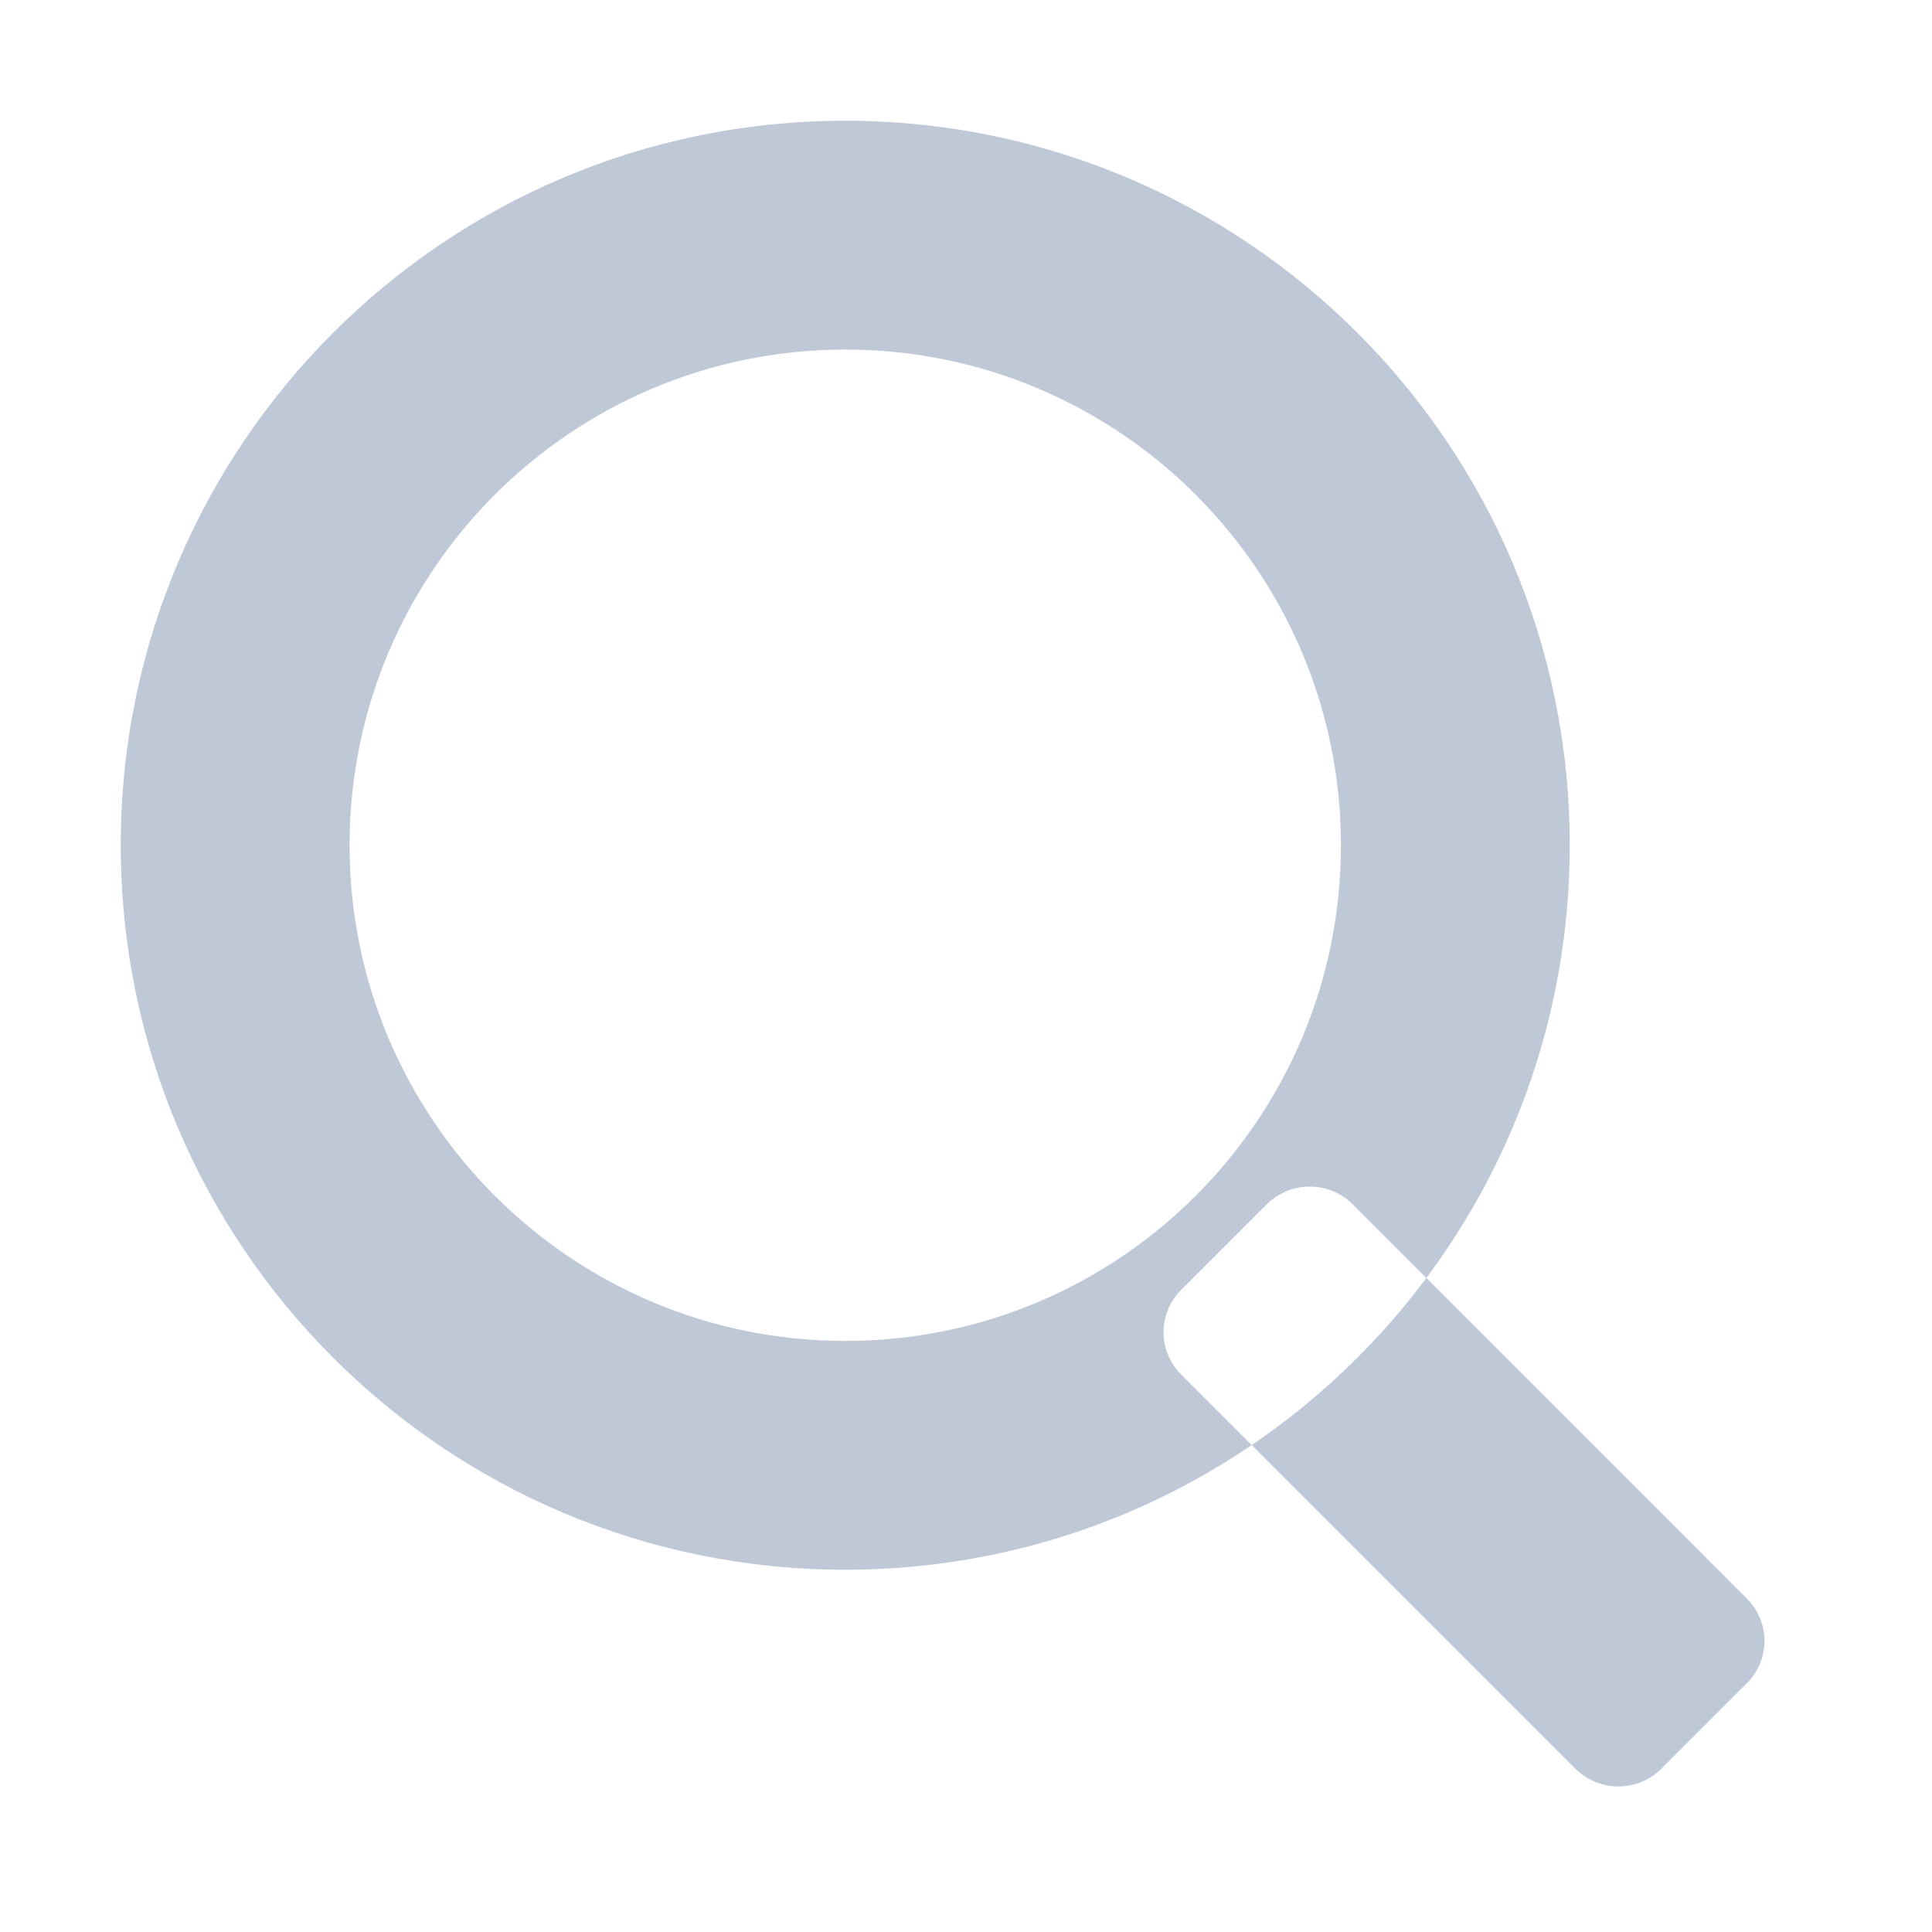
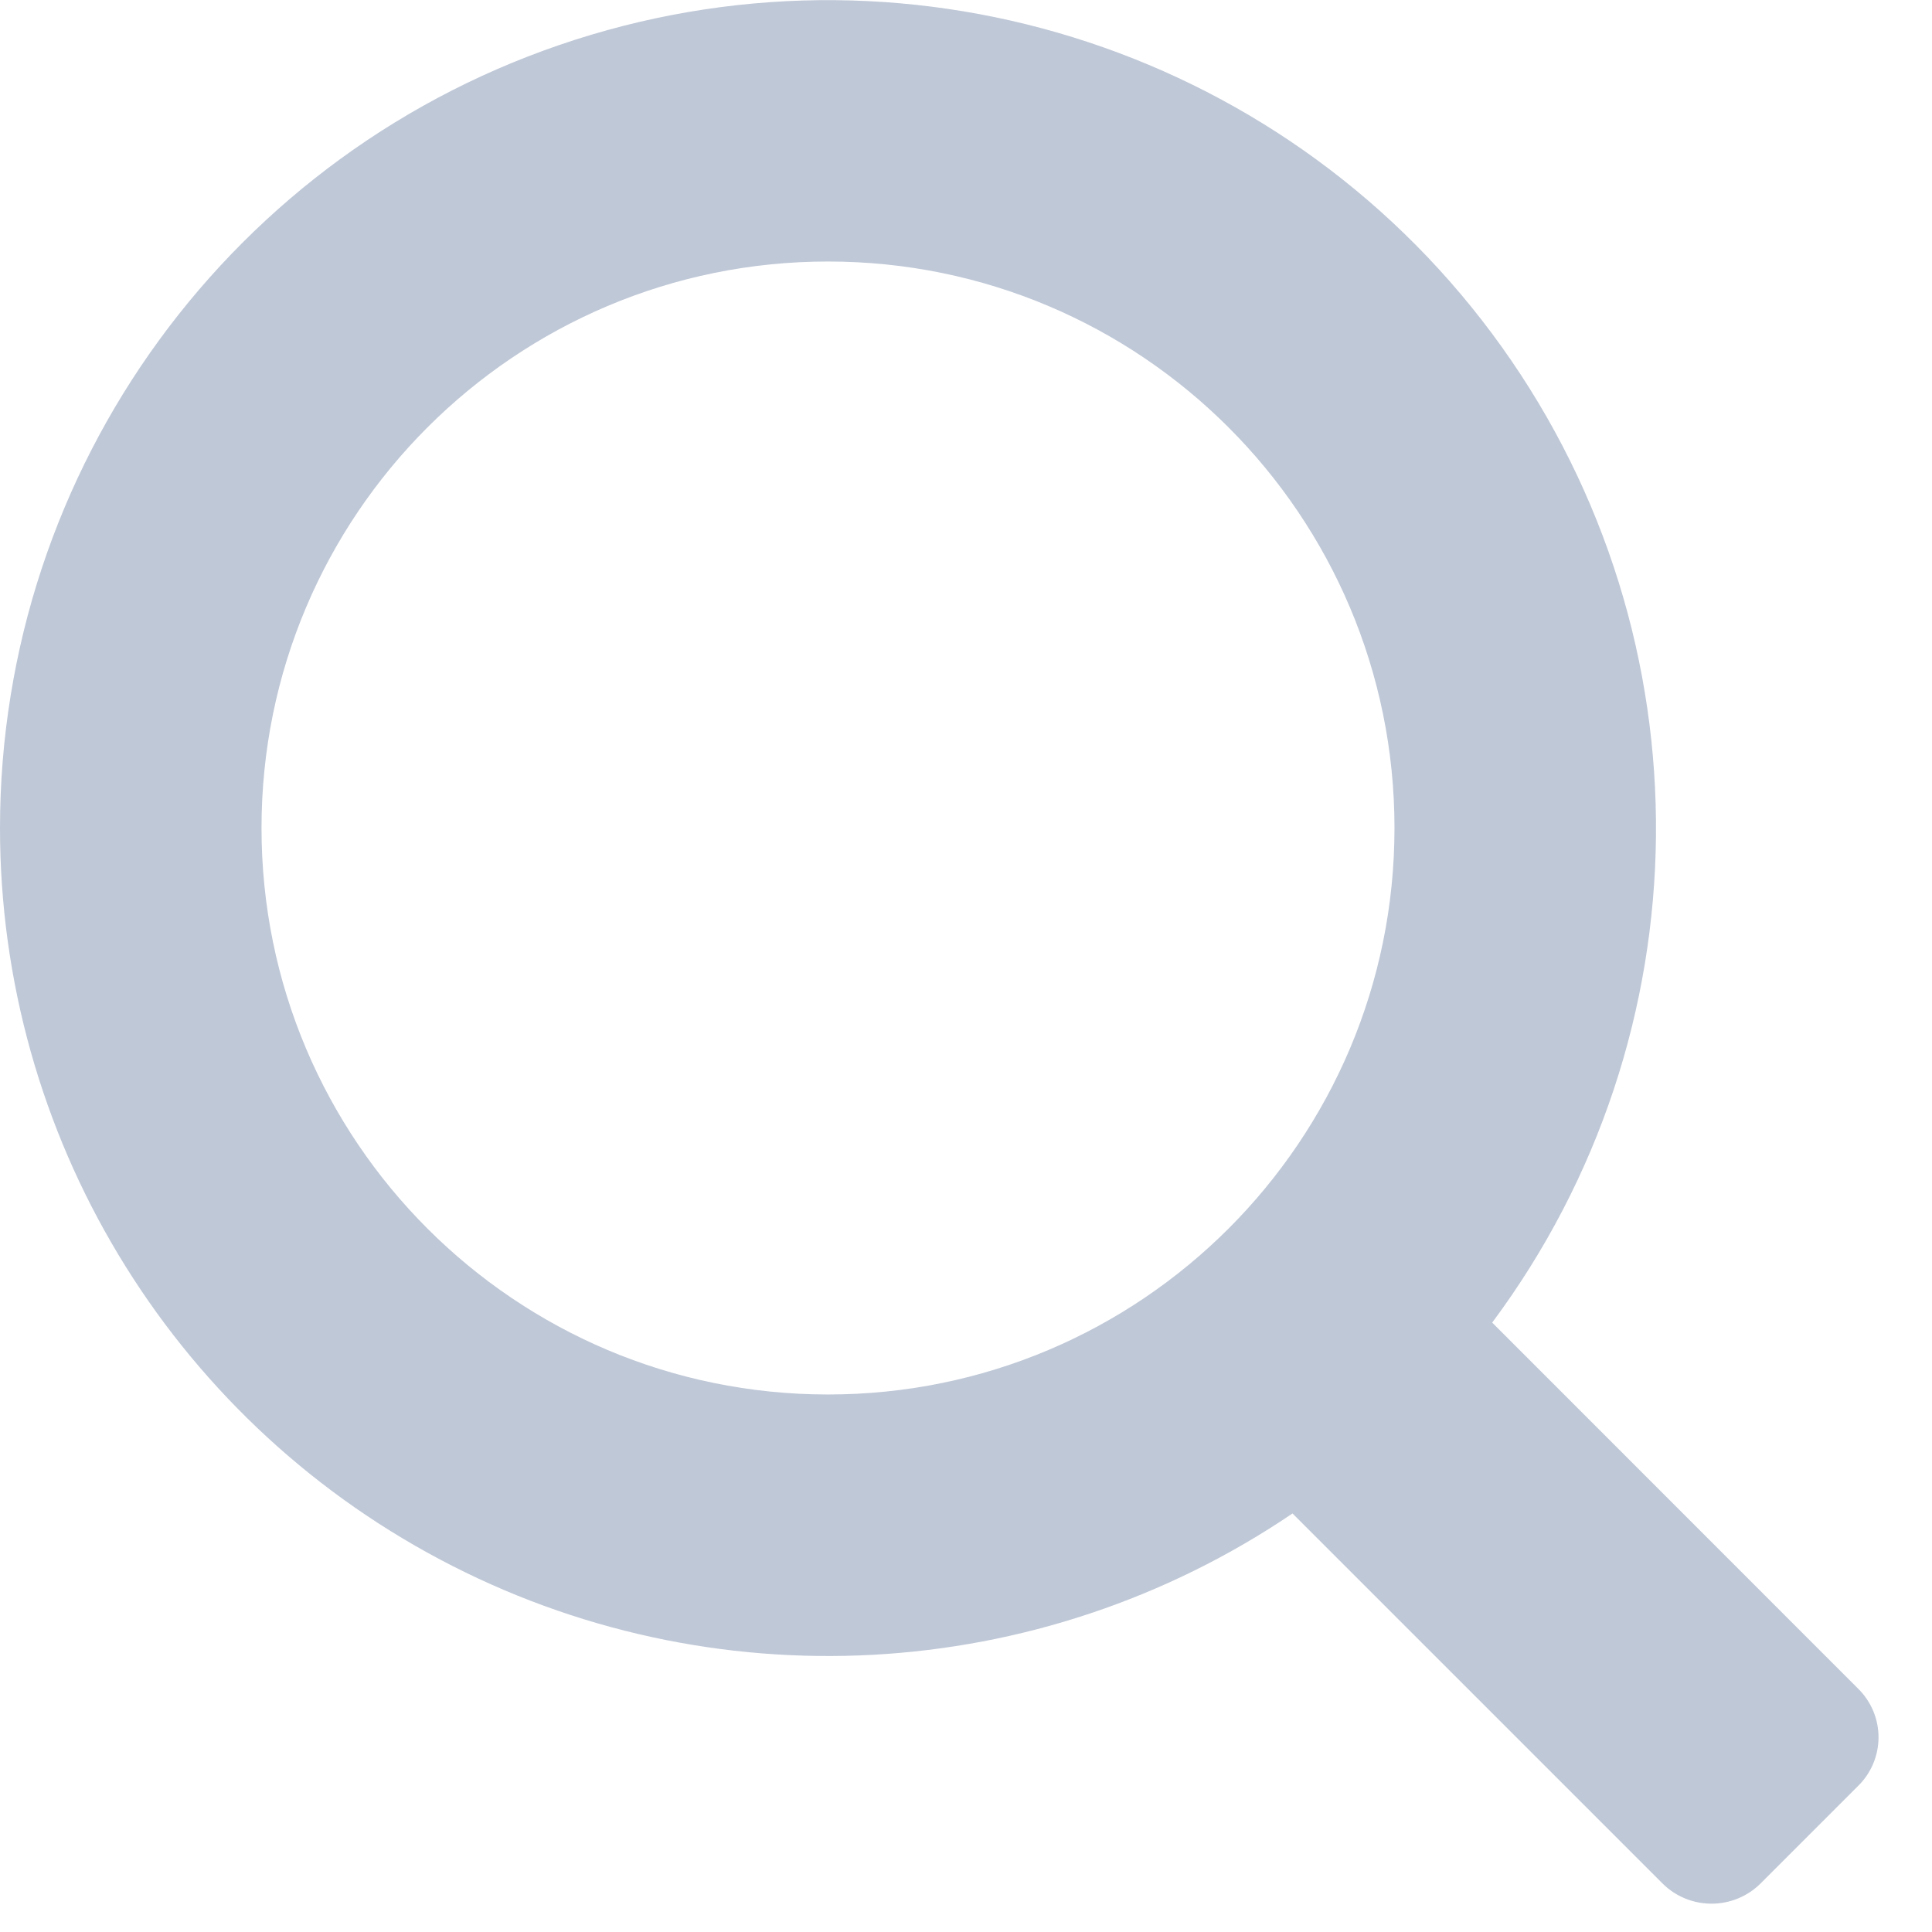
- <svg xmlns="http://www.w3.org/2000/svg" width="16" height="16" viewBox="0 0 16 16">
-   <path d="M11.105 7a4.105 4.105 0 1 0-8.21 0 4.105 4.105 0 0 0 8.21 0zM1 7a6 6 0 1 1 12 0A6 6 0 0 1 1 7zm9.49 2.975a.504.504 0 0 1 .709-.005l3.265 3.266a.494.494 0 0 1-.004.71l-.7.7a.504.504 0 0 1-.71.005l-3.266-3.266a.494.494 0 0 1 .005-.71l.7-.7z" fill="#BFC8D7" fill-rule="evenodd" />
+ <svg xmlns="http://www.w3.org/2000/svg" width="14" height="14" viewBox="0 0 14 14">
+   <path d="M10.105 6a4.105 4.105 0 1 0-8.21 0 4.105 4.105 0 0 0 8.21 0zm.708 3.584A6 6 0 1 0 0 6a6 6 0 0 0 9.366 4.967l2.684 2.684a.504.504 0 0 0 .71-.005l.7-.7a.494.494 0 0 0 .004-.71l-2.651-2.652z" fill="#BFC8D7" fill-rule="evenodd" />
</svg>
